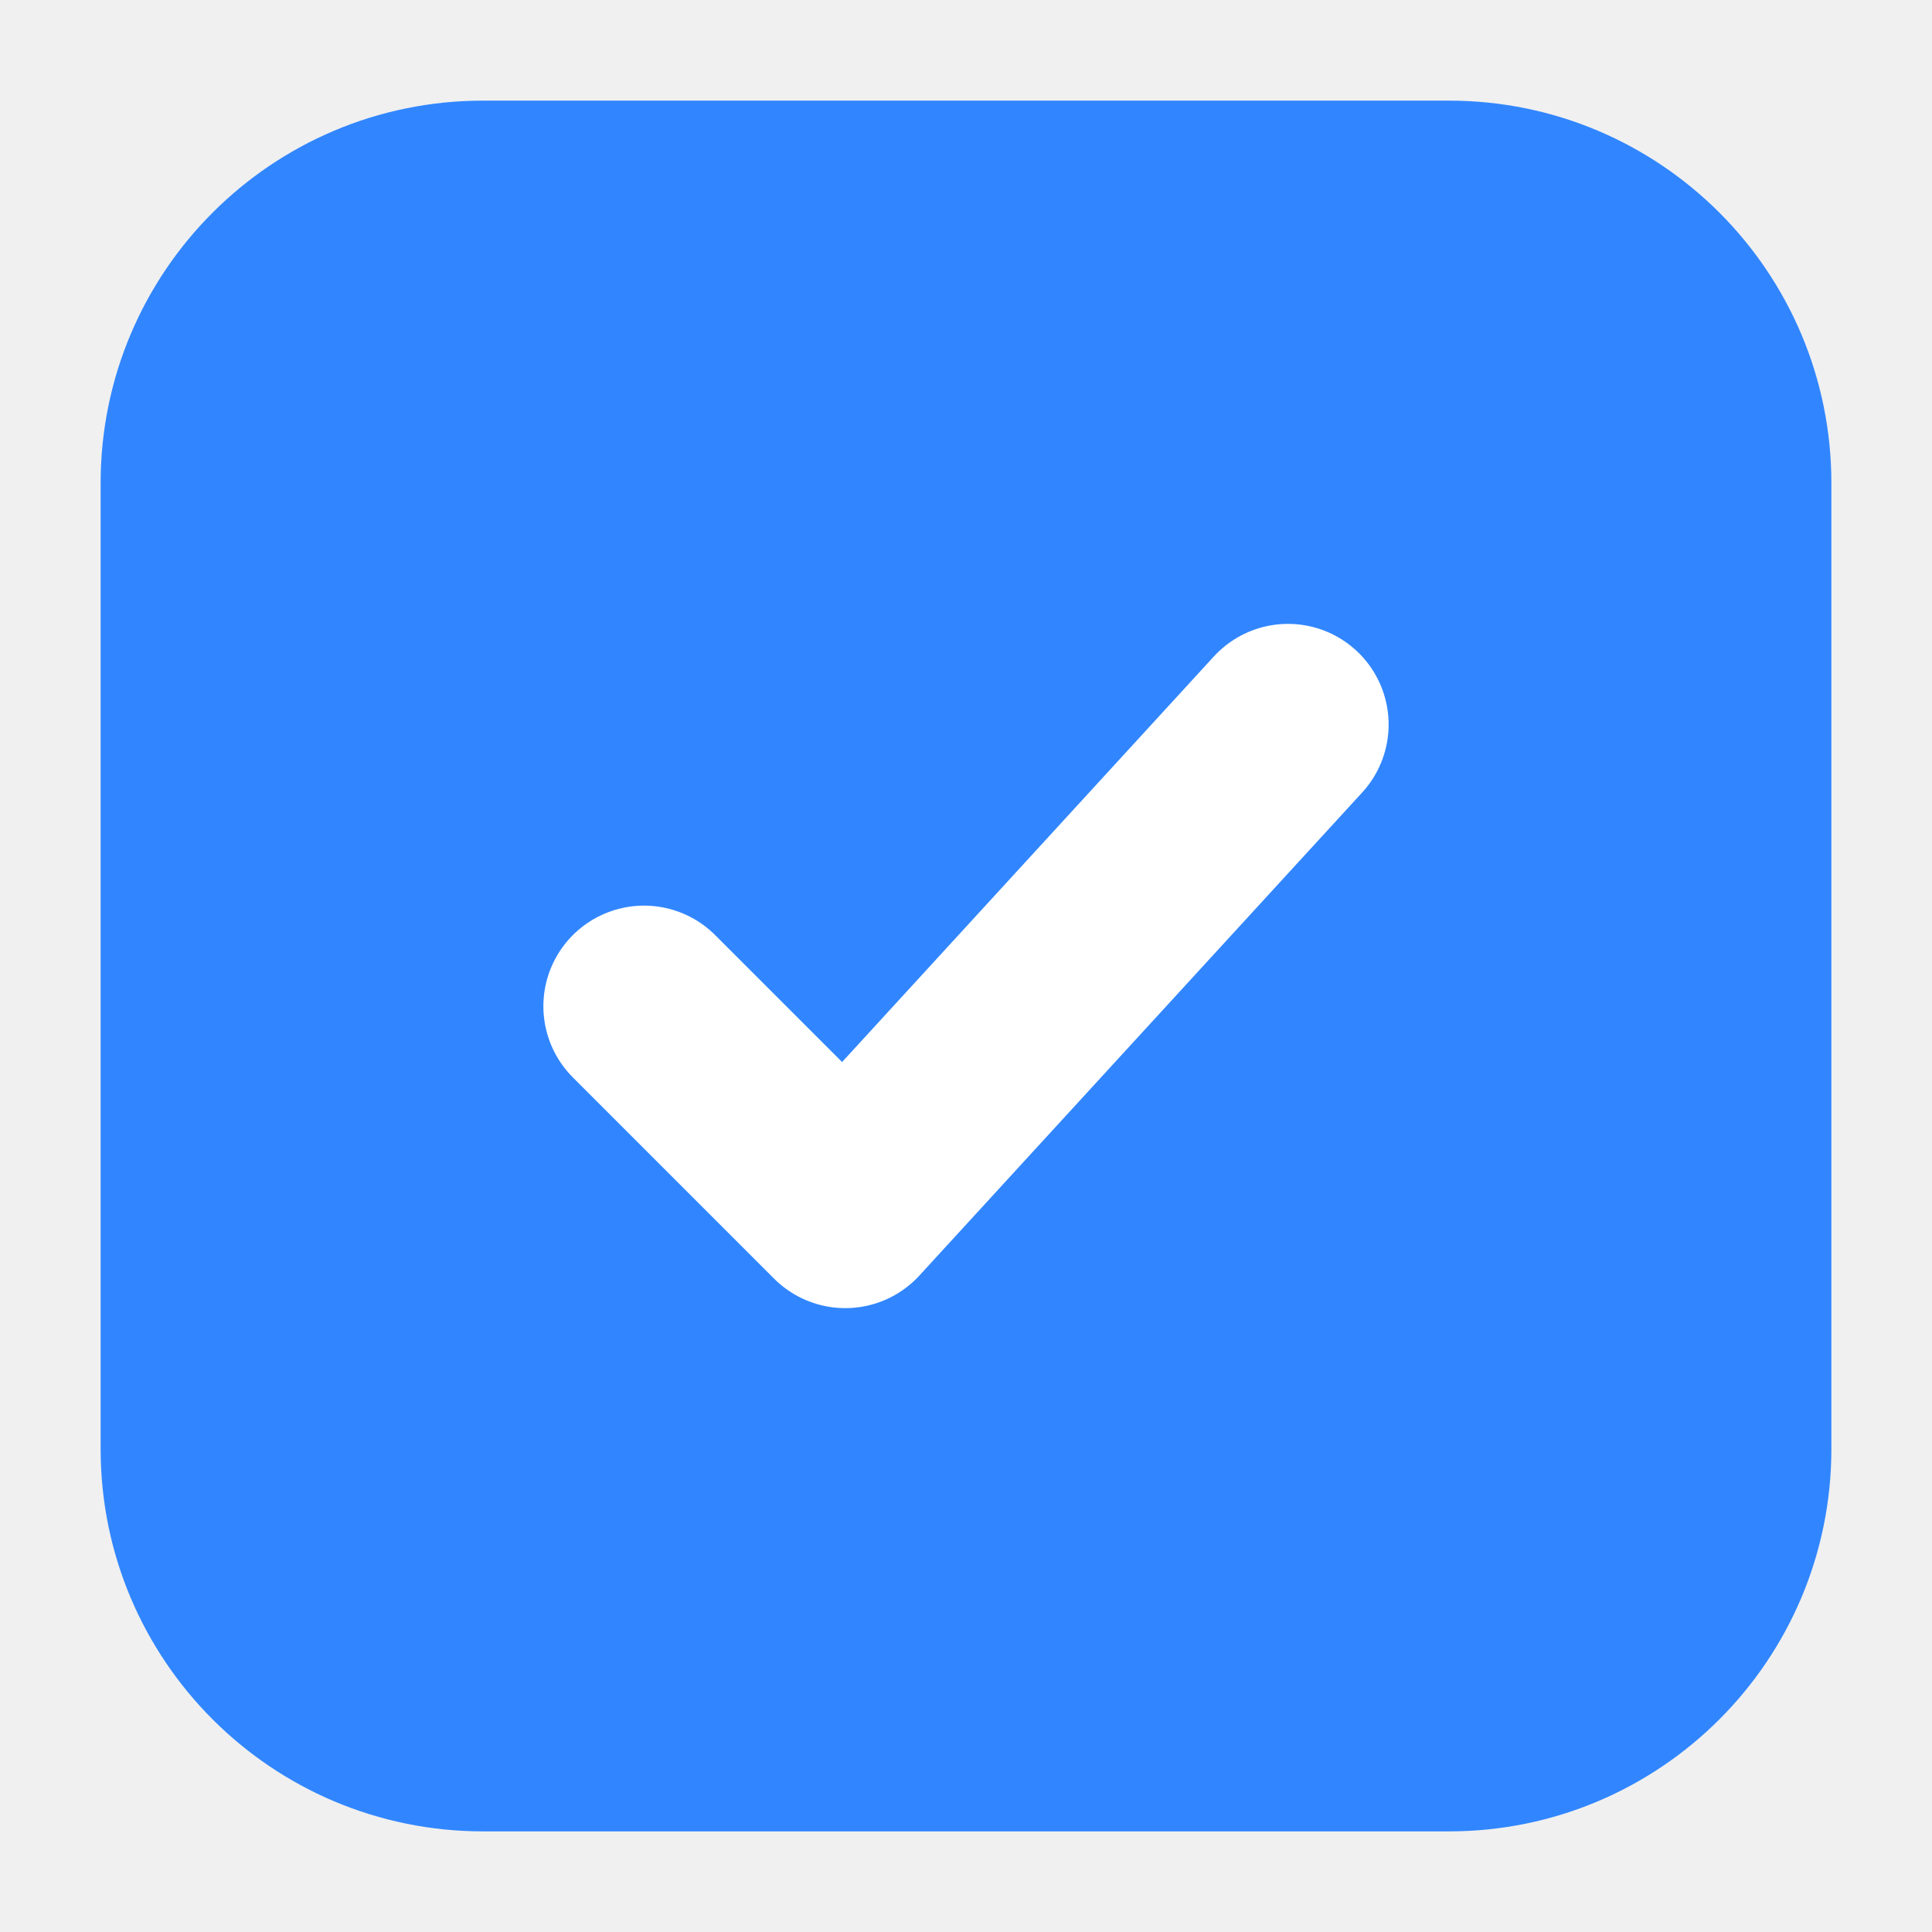
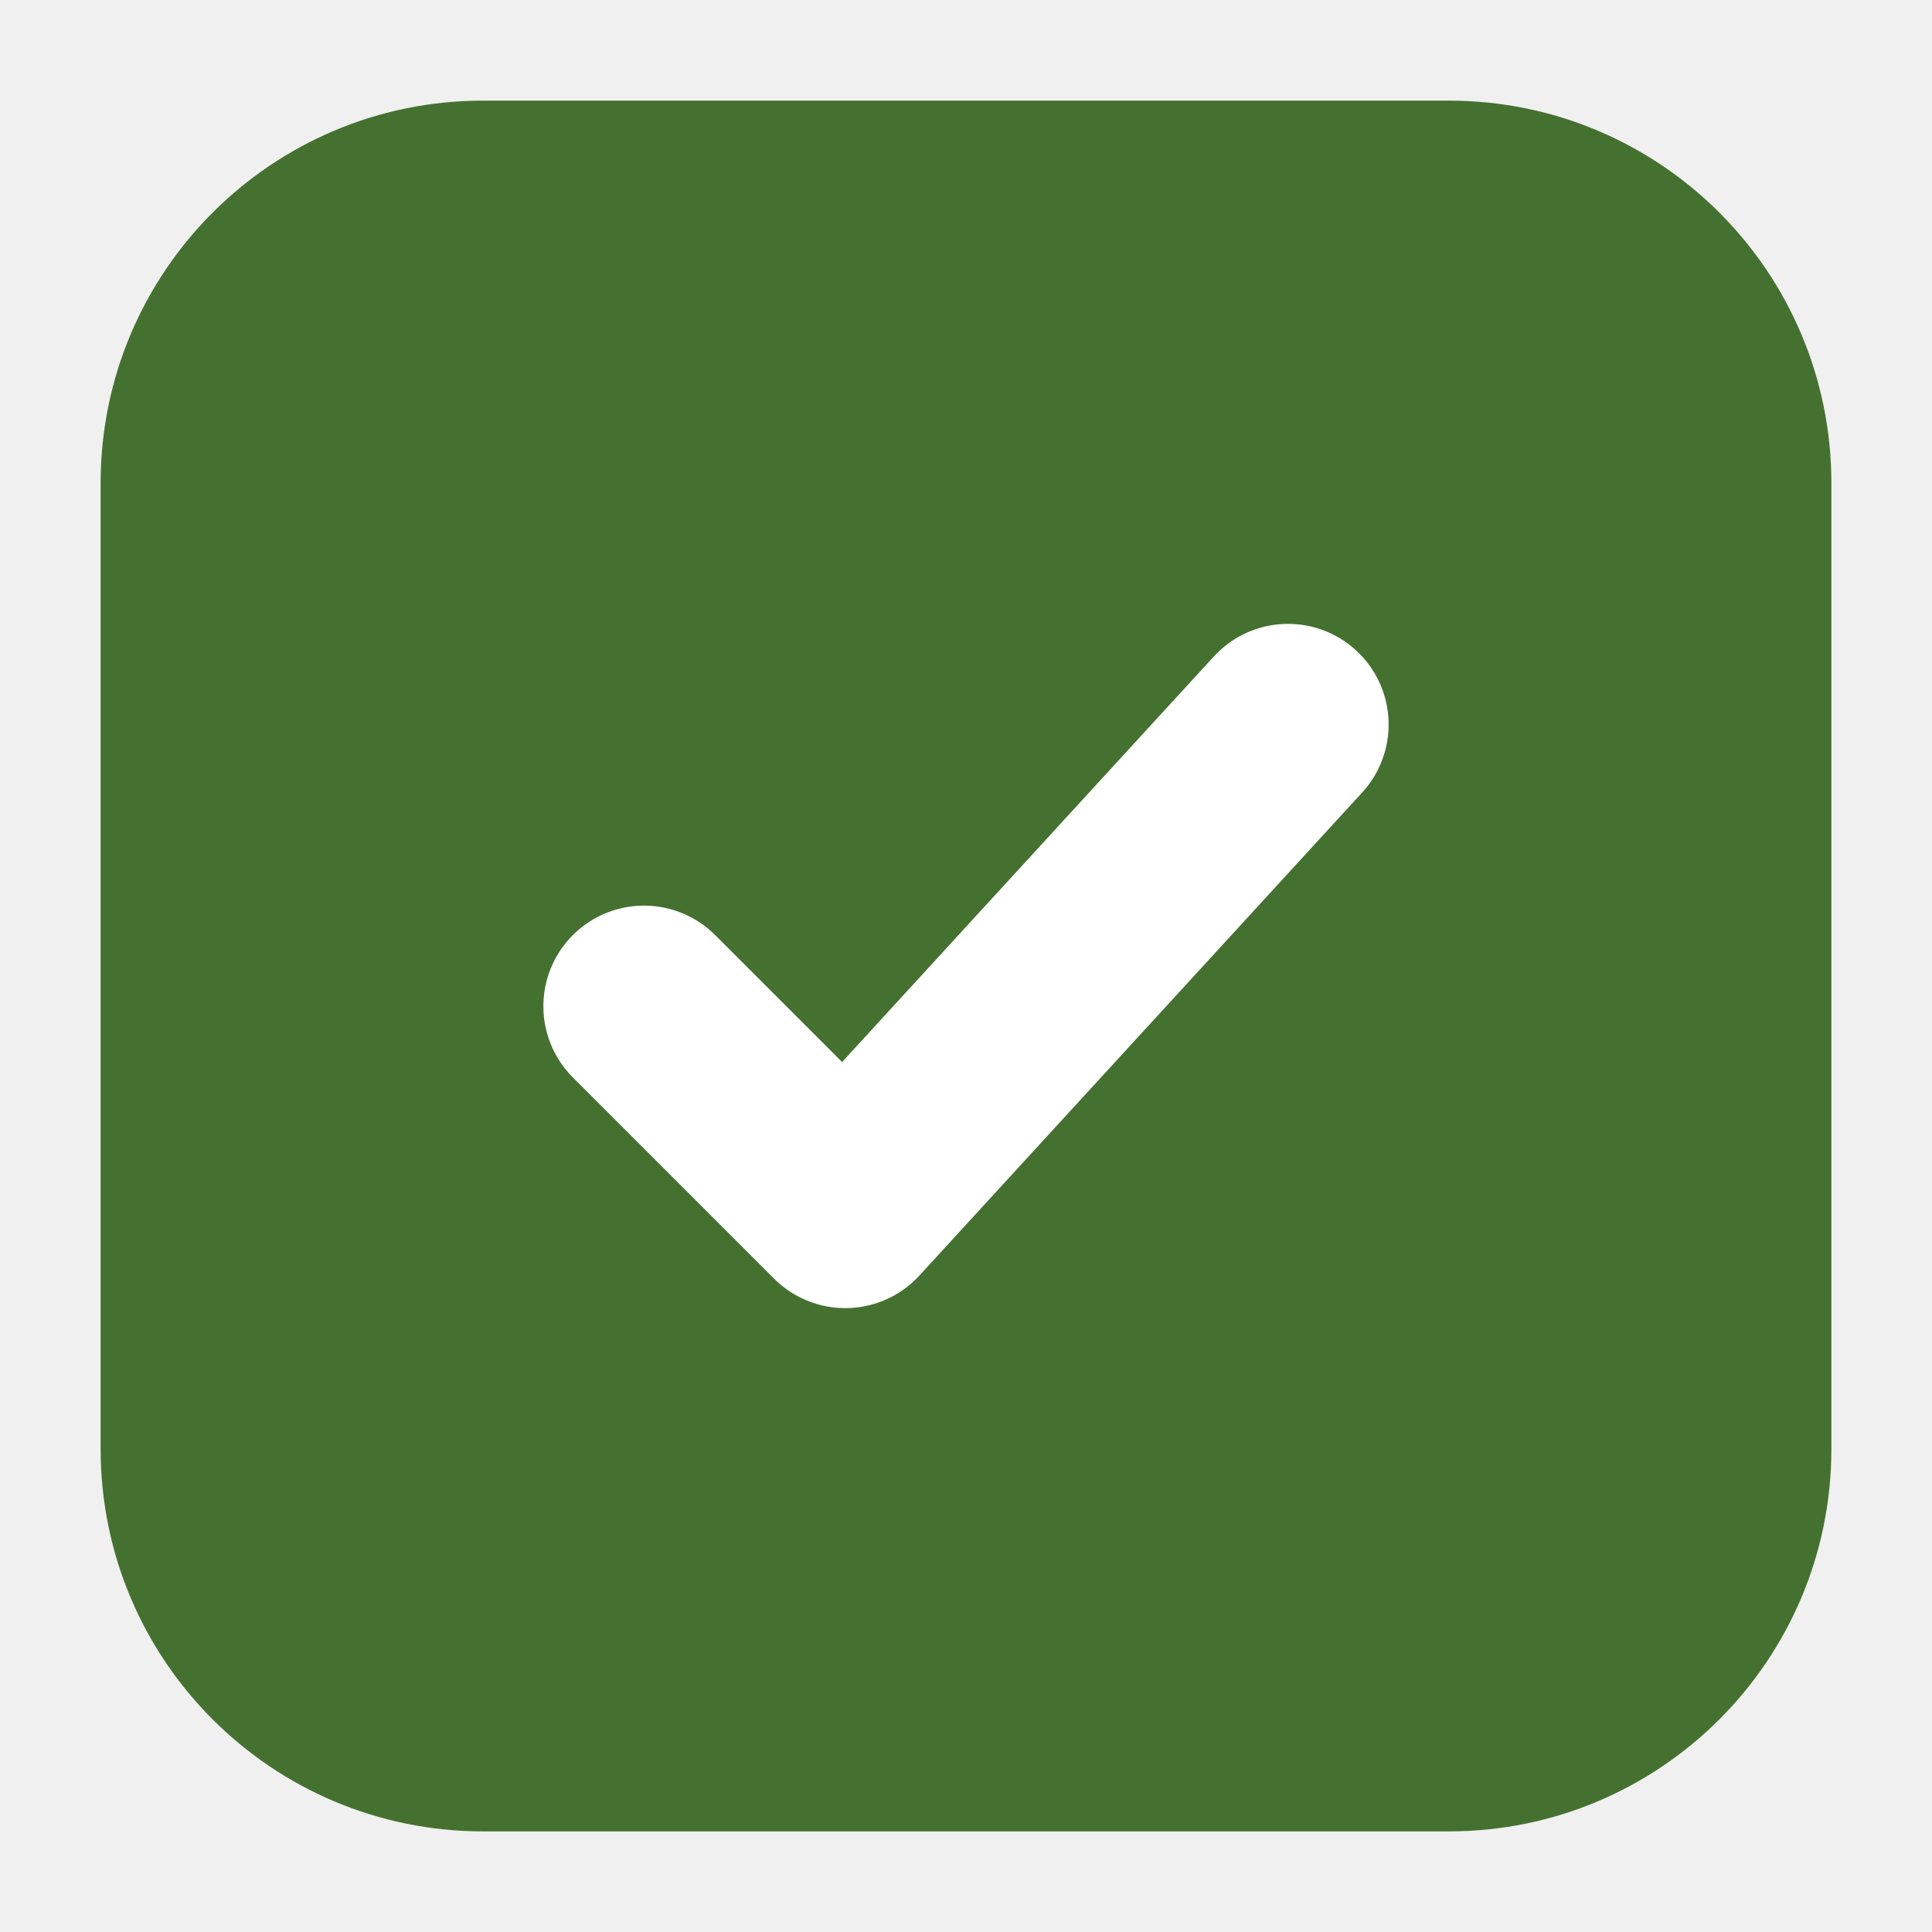
<svg xmlns="http://www.w3.org/2000/svg" width="24" height="24" viewBox="0 0 24 24" fill="none">
-   <rect x="2" y="2" width="20" height="20" rx="4" fill="#3186ff" stroke="#3186ff" stroke-width="1.5" />
+   <rect x="2" y="2" width="20" height="20" rx="4" fill="#457130" stroke="#457130" stroke-width="1.5" />
  <path d="M8 12.5L10.5 15L16 9" stroke="#FFFFFF" stroke-width="2.5" stroke-linecap="round" stroke-linejoin="round" />
</svg>
